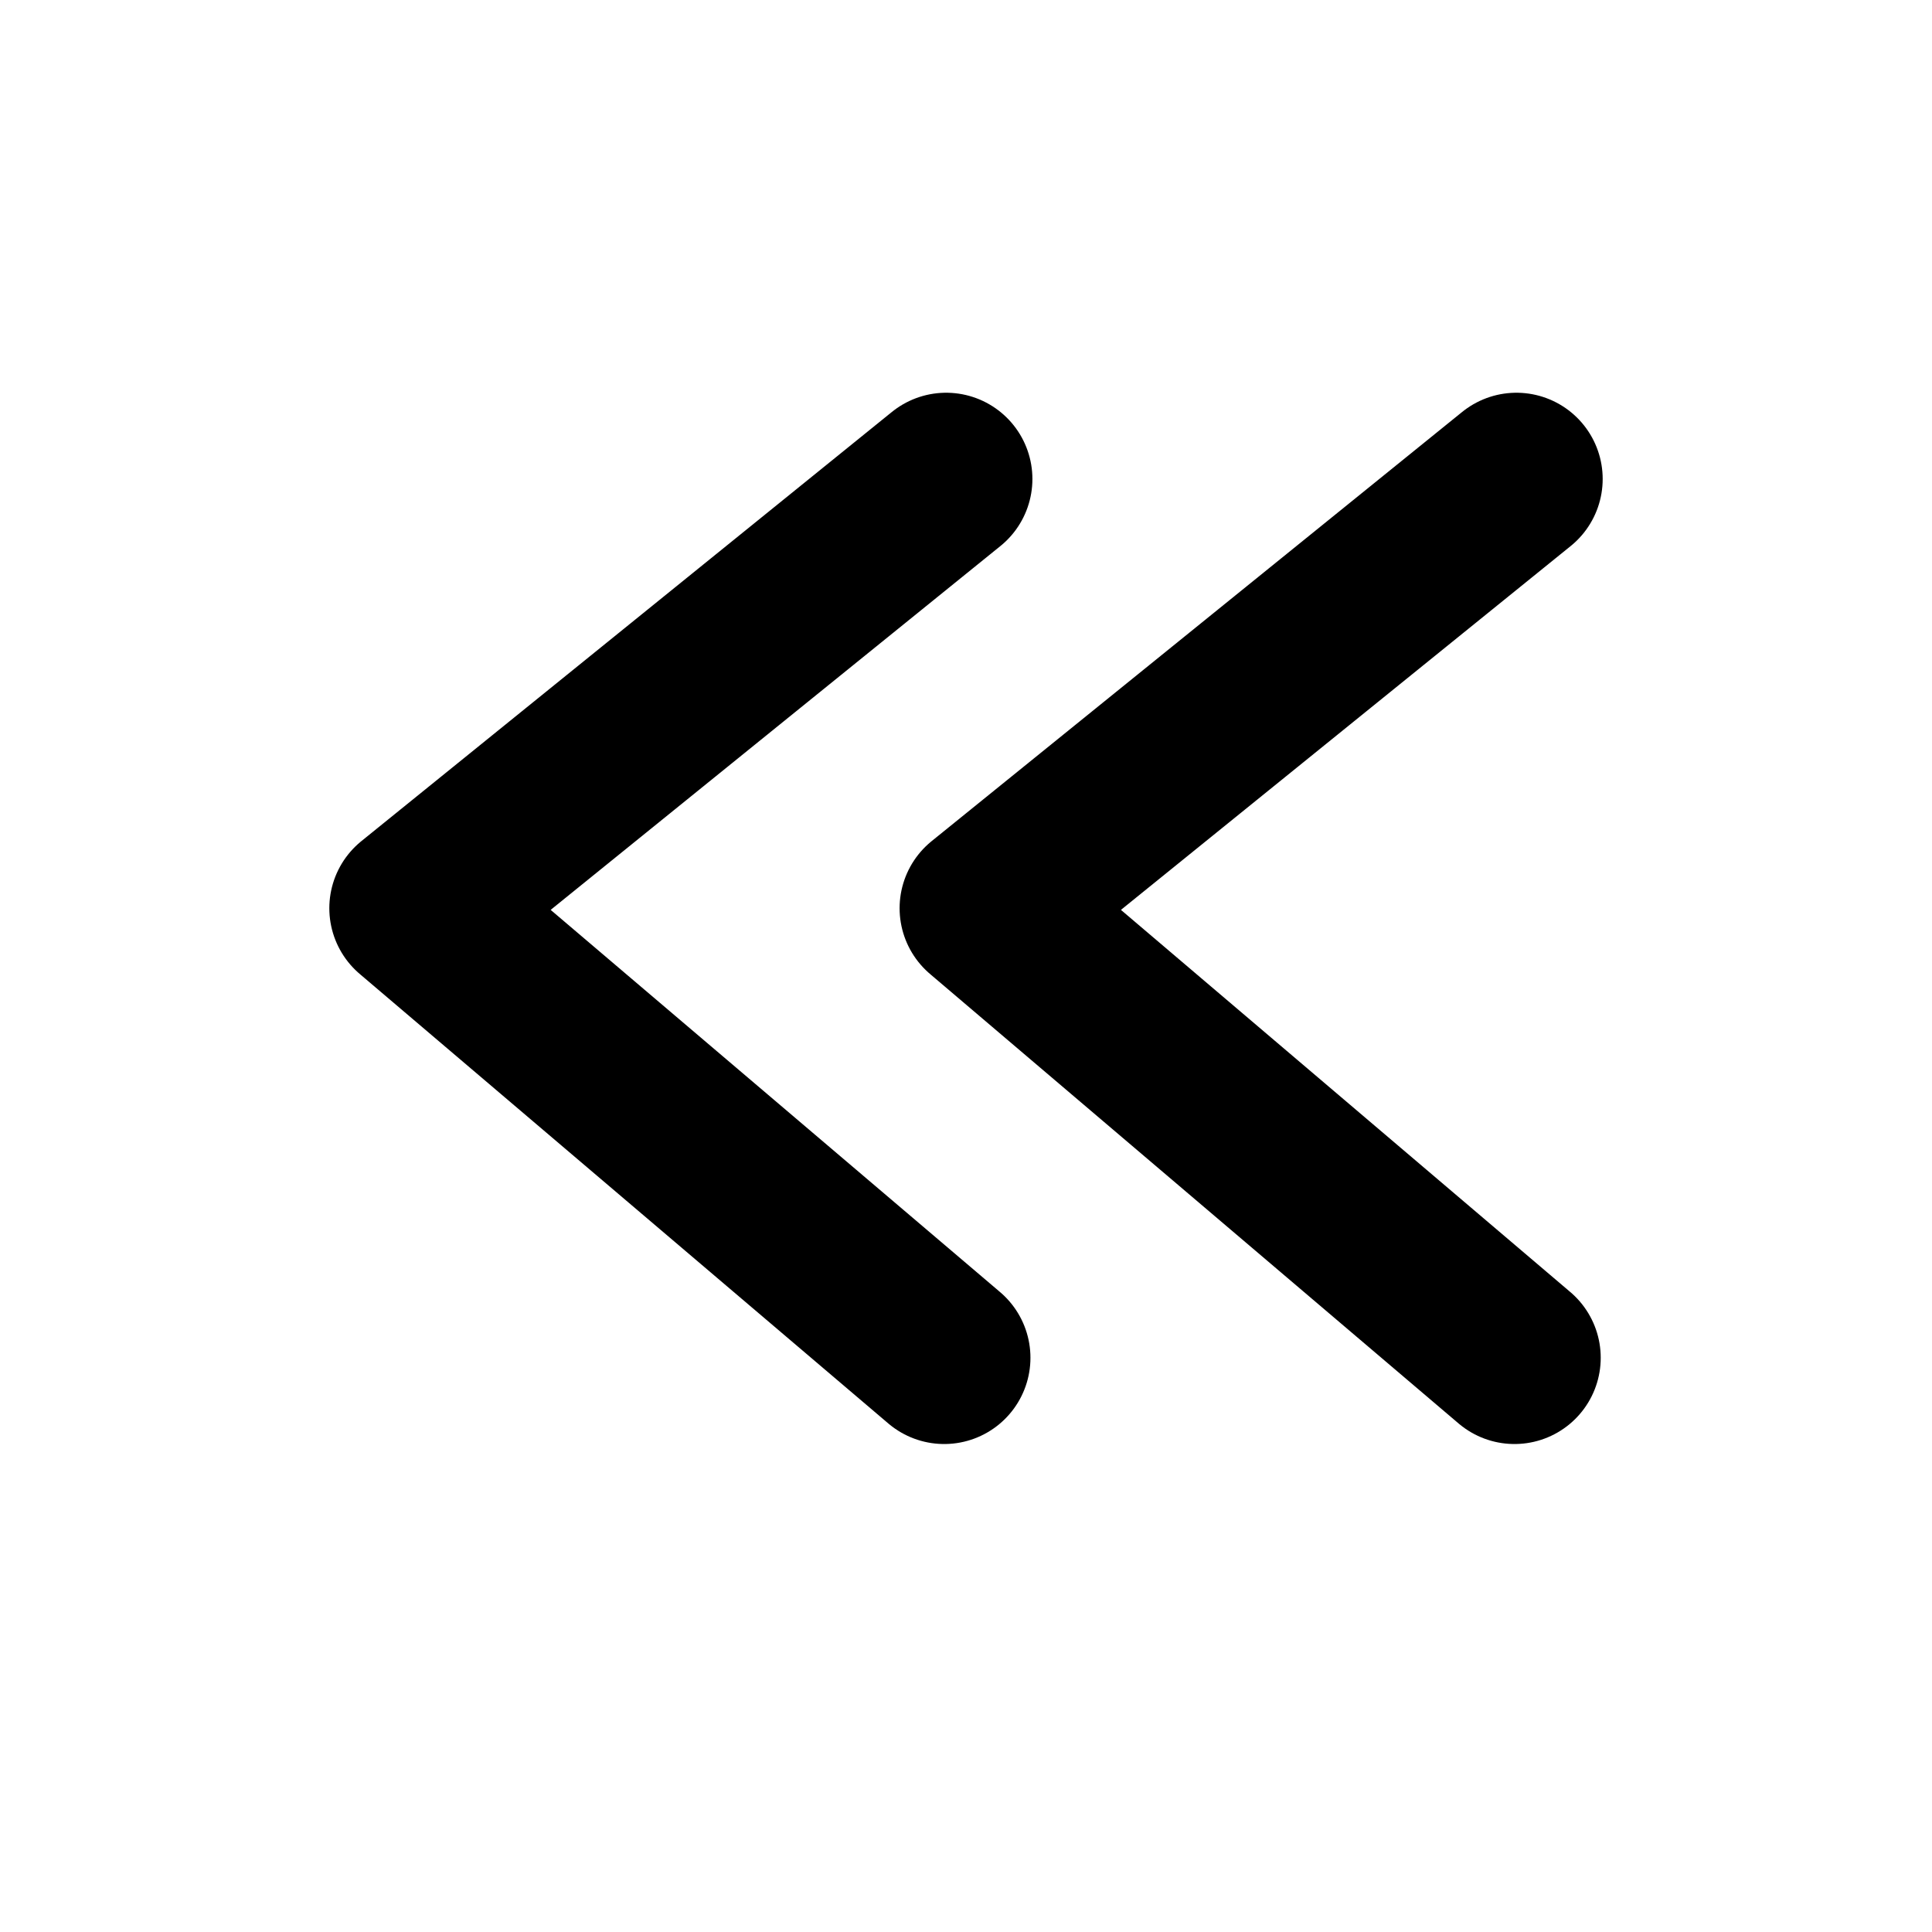
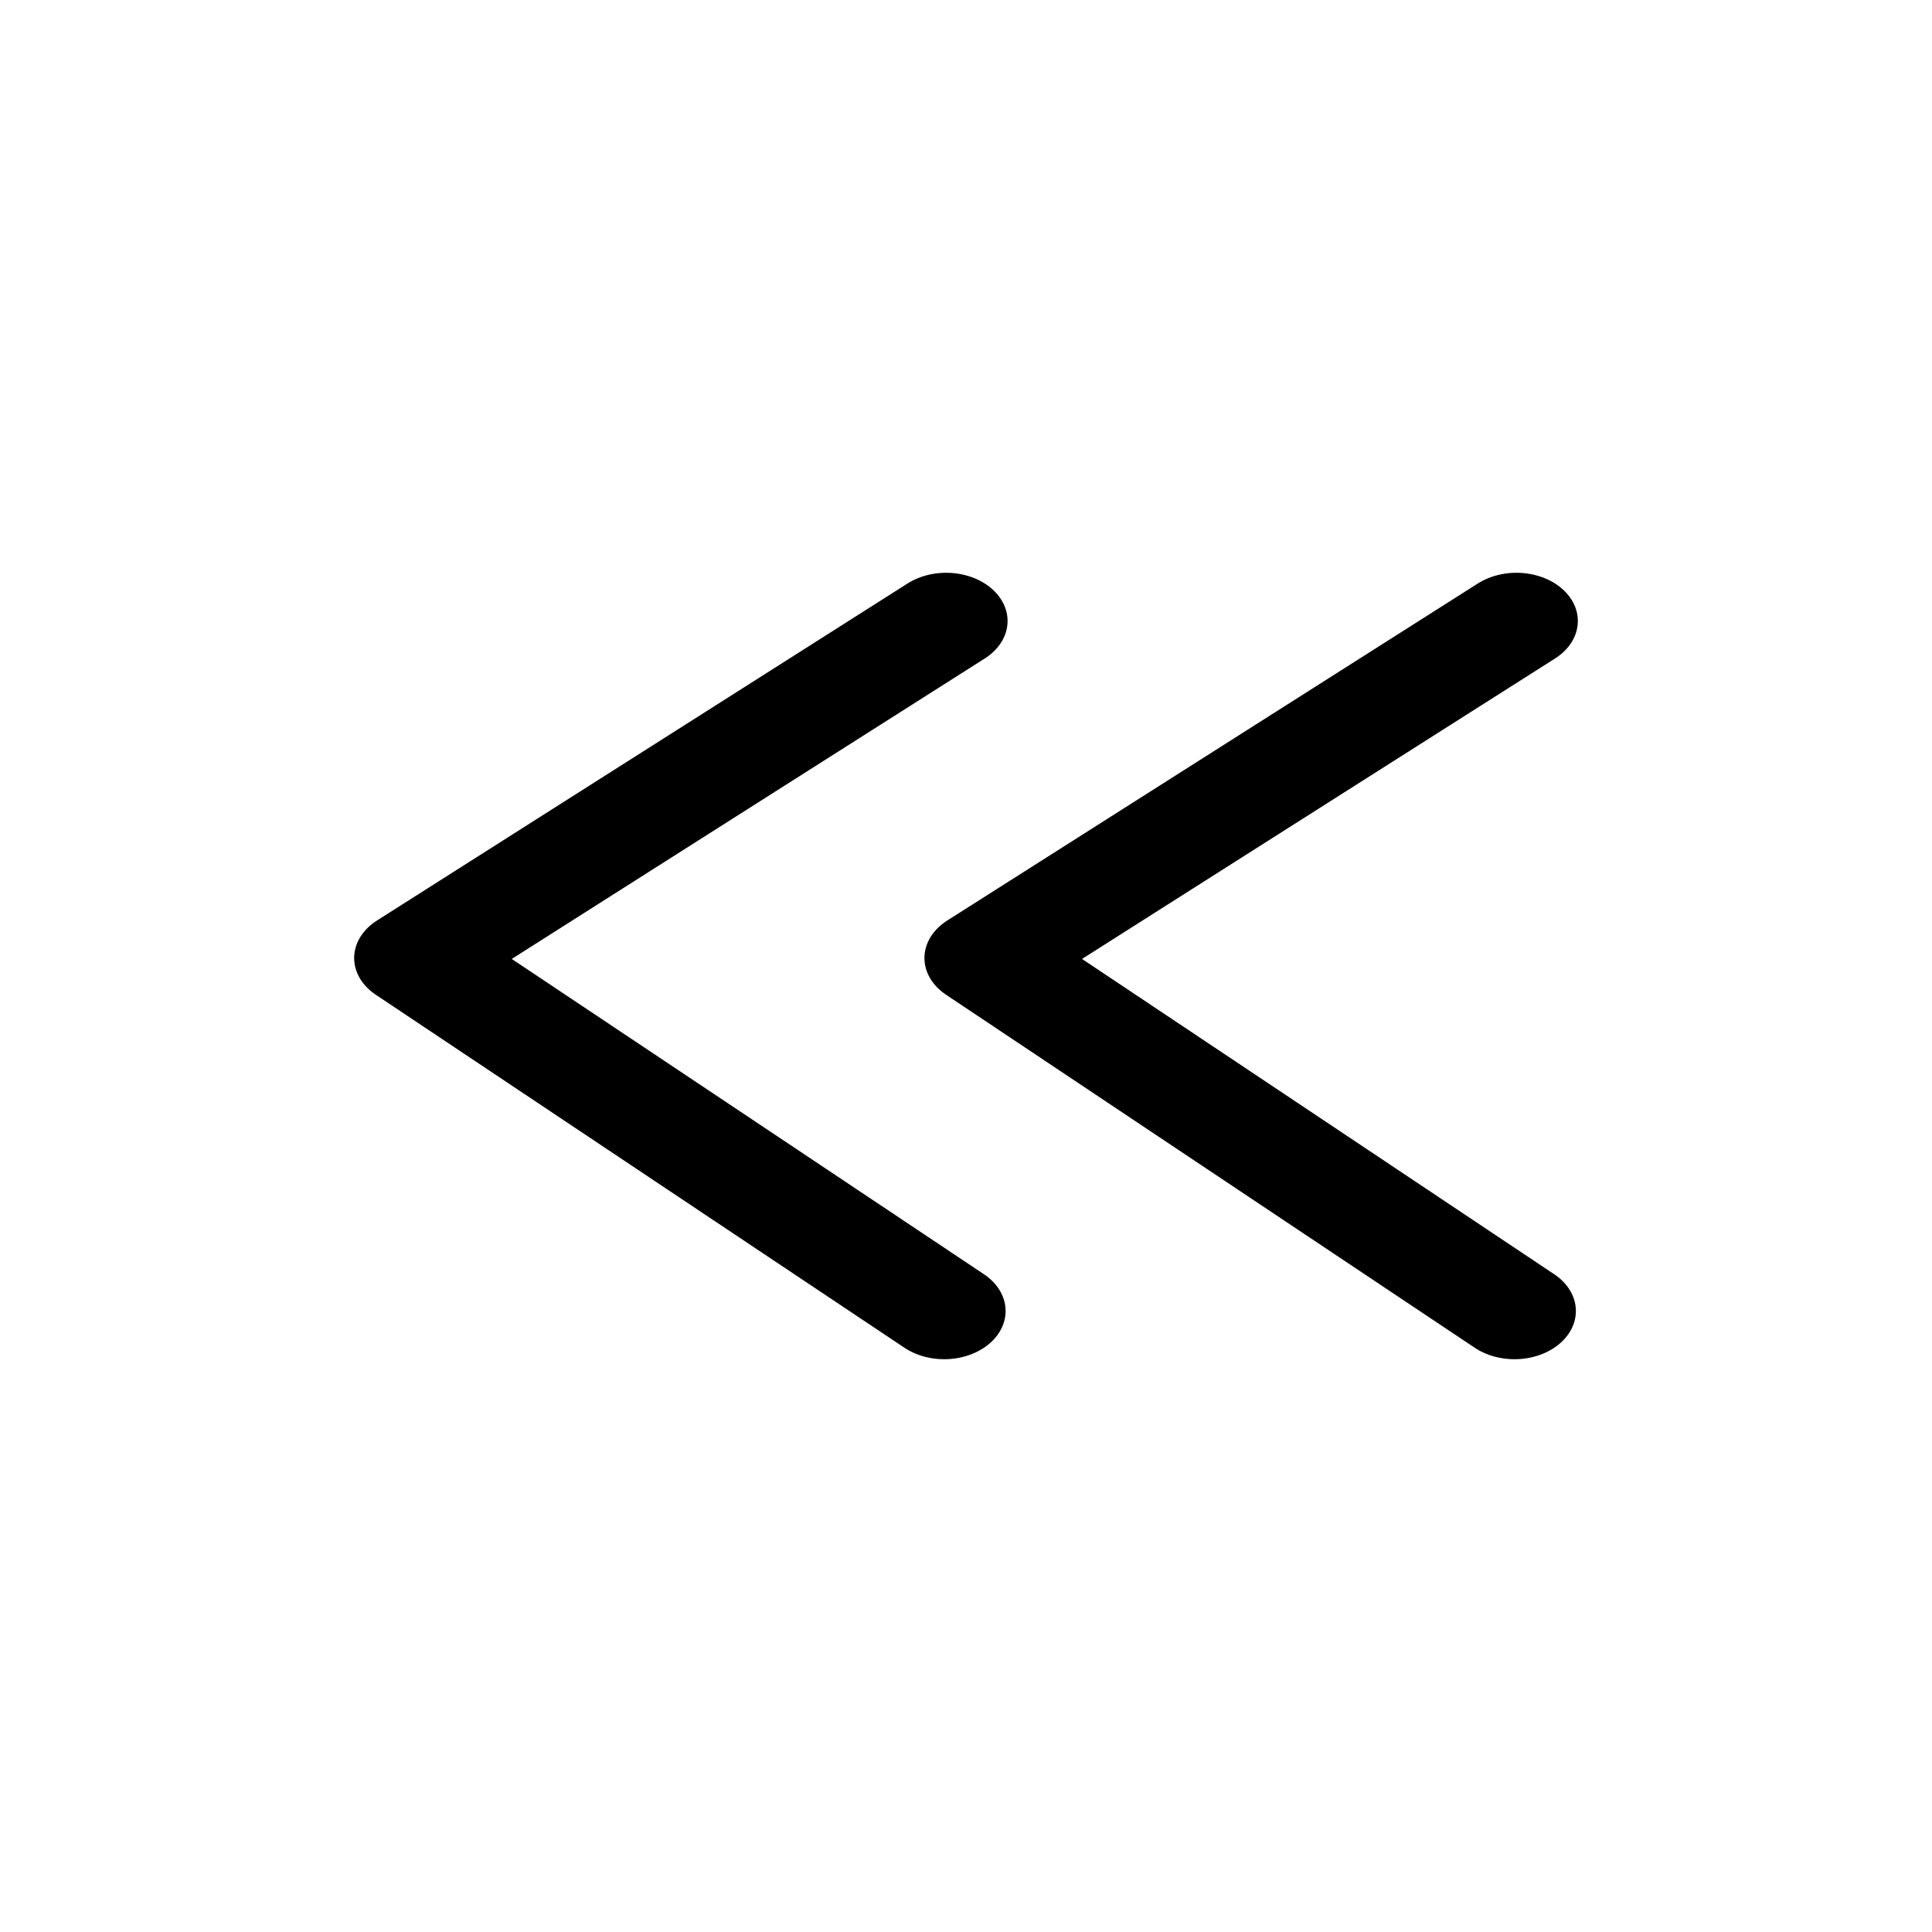
<svg xmlns="http://www.w3.org/2000/svg" width="100%" height="100%" viewBox="0 0 70 70" version="1.1" xml:space="preserve" style="fill-rule:evenodd;clip-rule:evenodd;stroke-linecap:round;stroke-linejoin:round;stroke-miterlimit:3.023;">
-   <g transform="matrix(1,0,0,1,2.67593,0.375623)">
-     <path d="M31.605,16.979L12.381,32.531L31.534,48.819" style="fill:none;stroke:black;stroke-width:6.25px;" />
+   <g transform="matrix(1,0,0,0.785185,2.67593,9.16797)">
+     <path d="M31.605,16.979L12.381,32.531L31.534,48.819" style="fill:none;stroke:black;stroke-width:4.45px;" />
    <g transform="matrix(1,0,0,1,20.6622,0)">
-       <path d="M31.605,16.979L12.381,32.531L31.534,48.819" style="fill:none;stroke:black;stroke-width:6.25px;" />
+       <path d="M31.605,16.979L12.381,32.531L31.534,48.819" style="fill:none;stroke:black;stroke-width:4.45px;" />
    </g>
  </g>
</svg>
